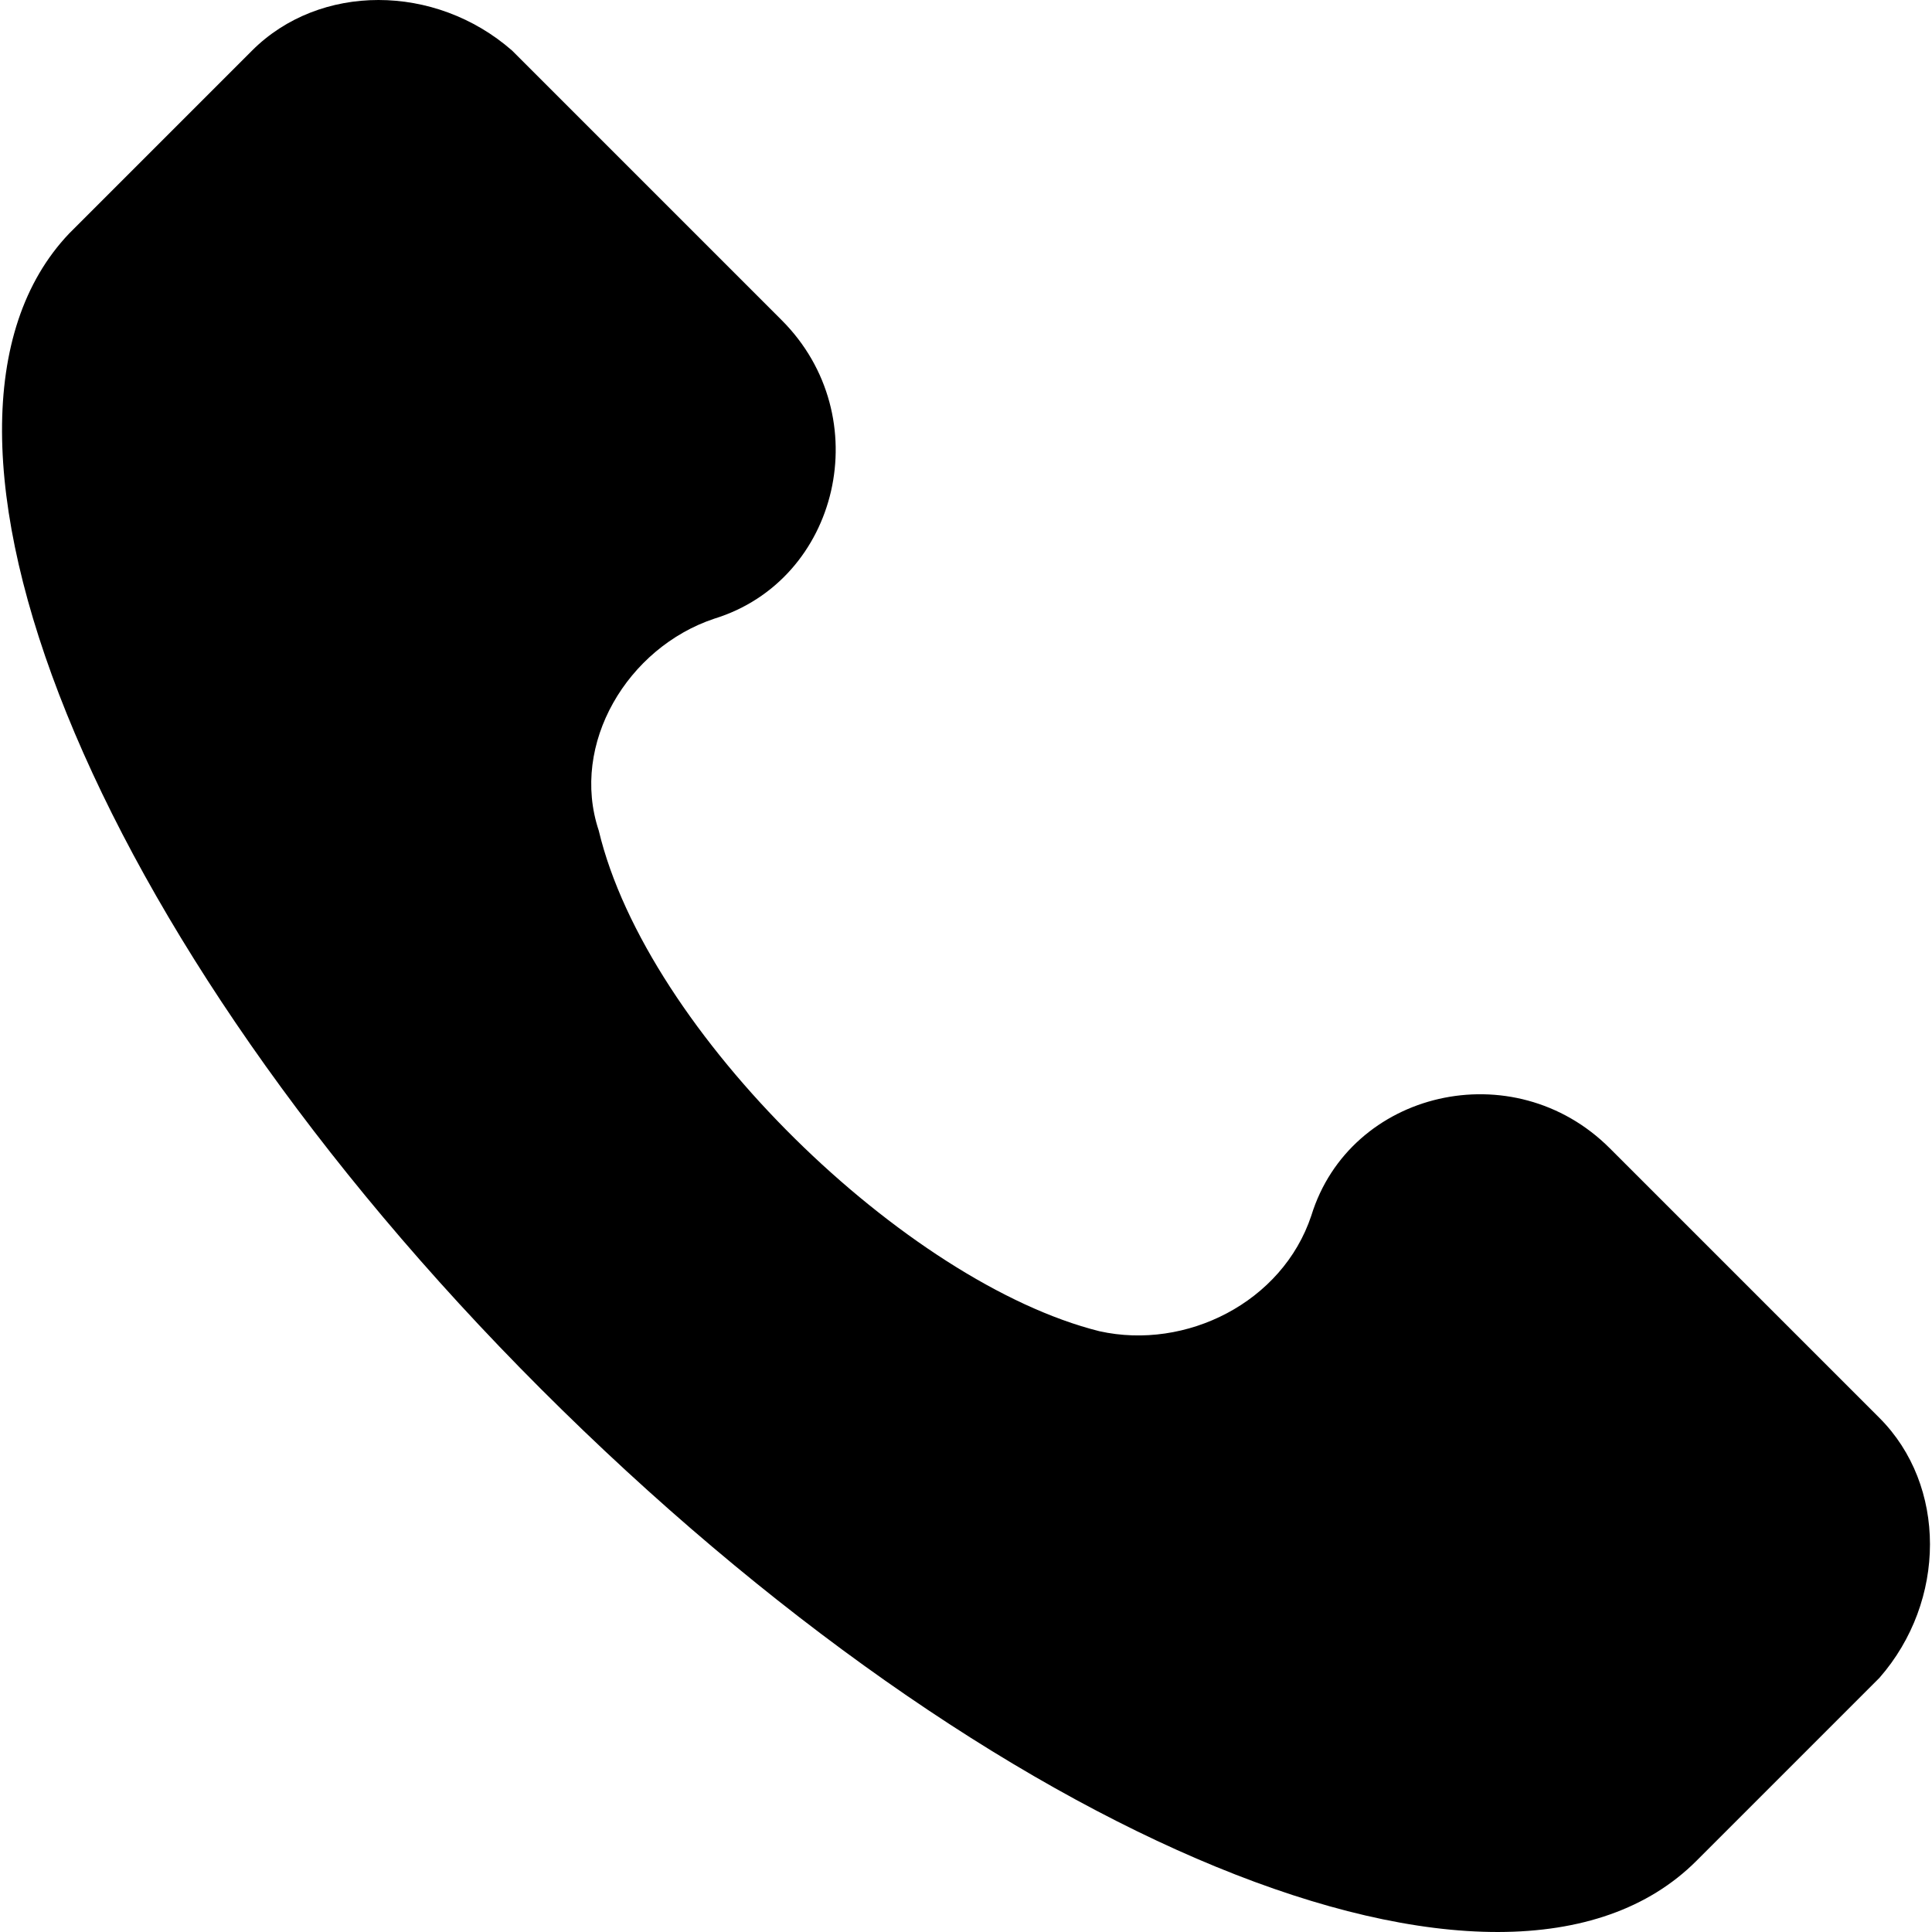
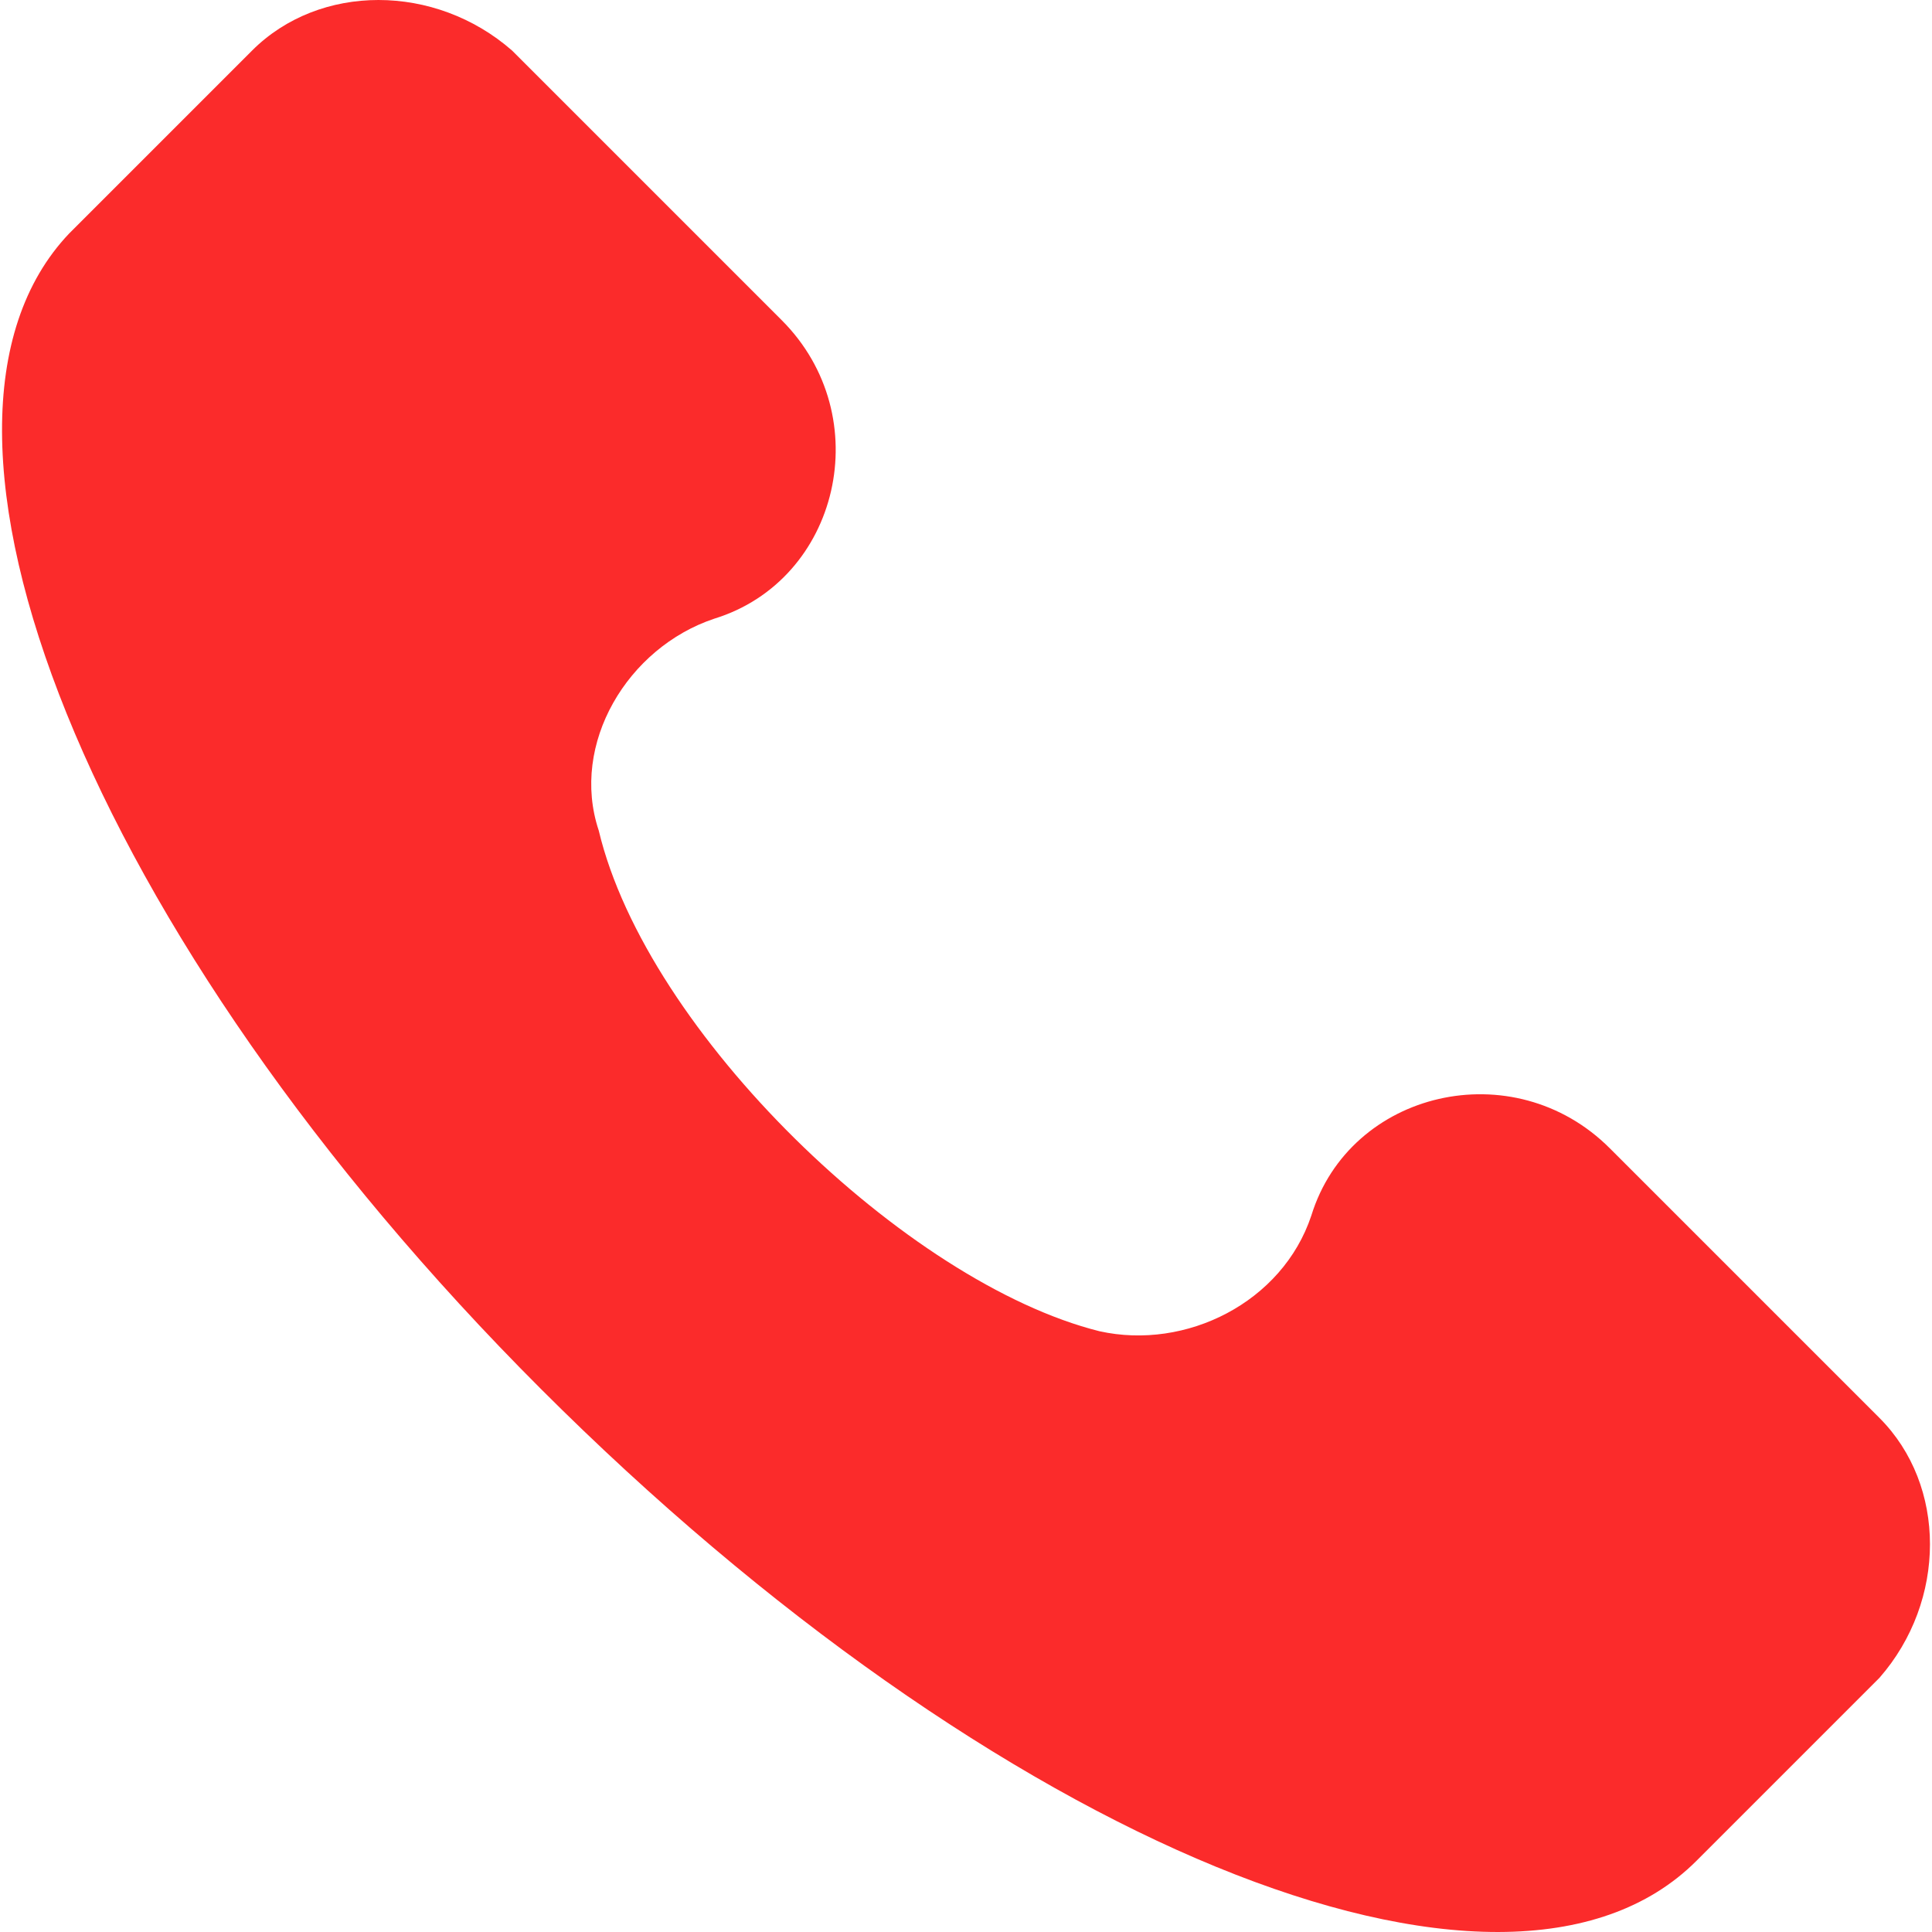
<svg xmlns="http://www.w3.org/2000/svg" version="1.1" id="Capa_1" x="0px" y="0px" viewBox="0 0 513.64 513.64" style="enable-background:new 0 0 513.64 513.64;" xml:space="preserve">
  <g>
    <g>
-       <path d="M499.66,376.96l-71.68-71.68c-25.6-25.6-69.12-15.359-79.36,17.92c-7.68,23.041-33.28,35.841-56.32,30.72    c-51.2-12.8-120.32-79.36-133.12-133.12c-7.68-23.041,7.68-48.641,30.72-56.32c33.28-10.24,43.52-53.76,17.92-79.36l-71.68-71.68    c-20.48-17.92-51.2-17.92-69.12,0l-48.64,48.64c-48.64,51.2,5.12,186.88,125.44,307.2c120.32,120.32,256,176.641,307.2,125.44    l48.64-48.64C517.581,425.6,517.581,394.88,499.66,376.96z" />
+       <path d="M499.66,376.96l-71.68-71.68c-25.6-25.6-69.12-15.359-79.36,17.92c-7.68,23.041-33.28,35.841-56.32,30.72    c-51.2-12.8-120.32-79.36-133.12-133.12c-7.68-23.041,7.68-48.641,30.72-56.32c33.28-10.24,43.52-53.76,17.92-79.36l-71.68-71.68    c-20.48-17.92-51.2-17.92-69.12,0l-48.64,48.64c-48.64,51.2,5.12,186.88,125.44,307.2c120.32,120.32,256,176.641,307.2,125.44    l48.64-48.64C517.581,425.6,517.581,394.88,499.66,376.96z" fill="#fb2b2b" />
    </g>
  </g>
  <g>
</g>
  <g>
</g>
  <g>
</g>
  <g>
</g>
  <g>
</g>
  <g>
</g>
  <g>
</g>
  <g>
</g>
  <g>
</g>
  <g>
</g>
  <g>
</g>
  <g>
</g>
  <g>
</g>
  <g>
</g>
  <g>
</g>
</svg>
